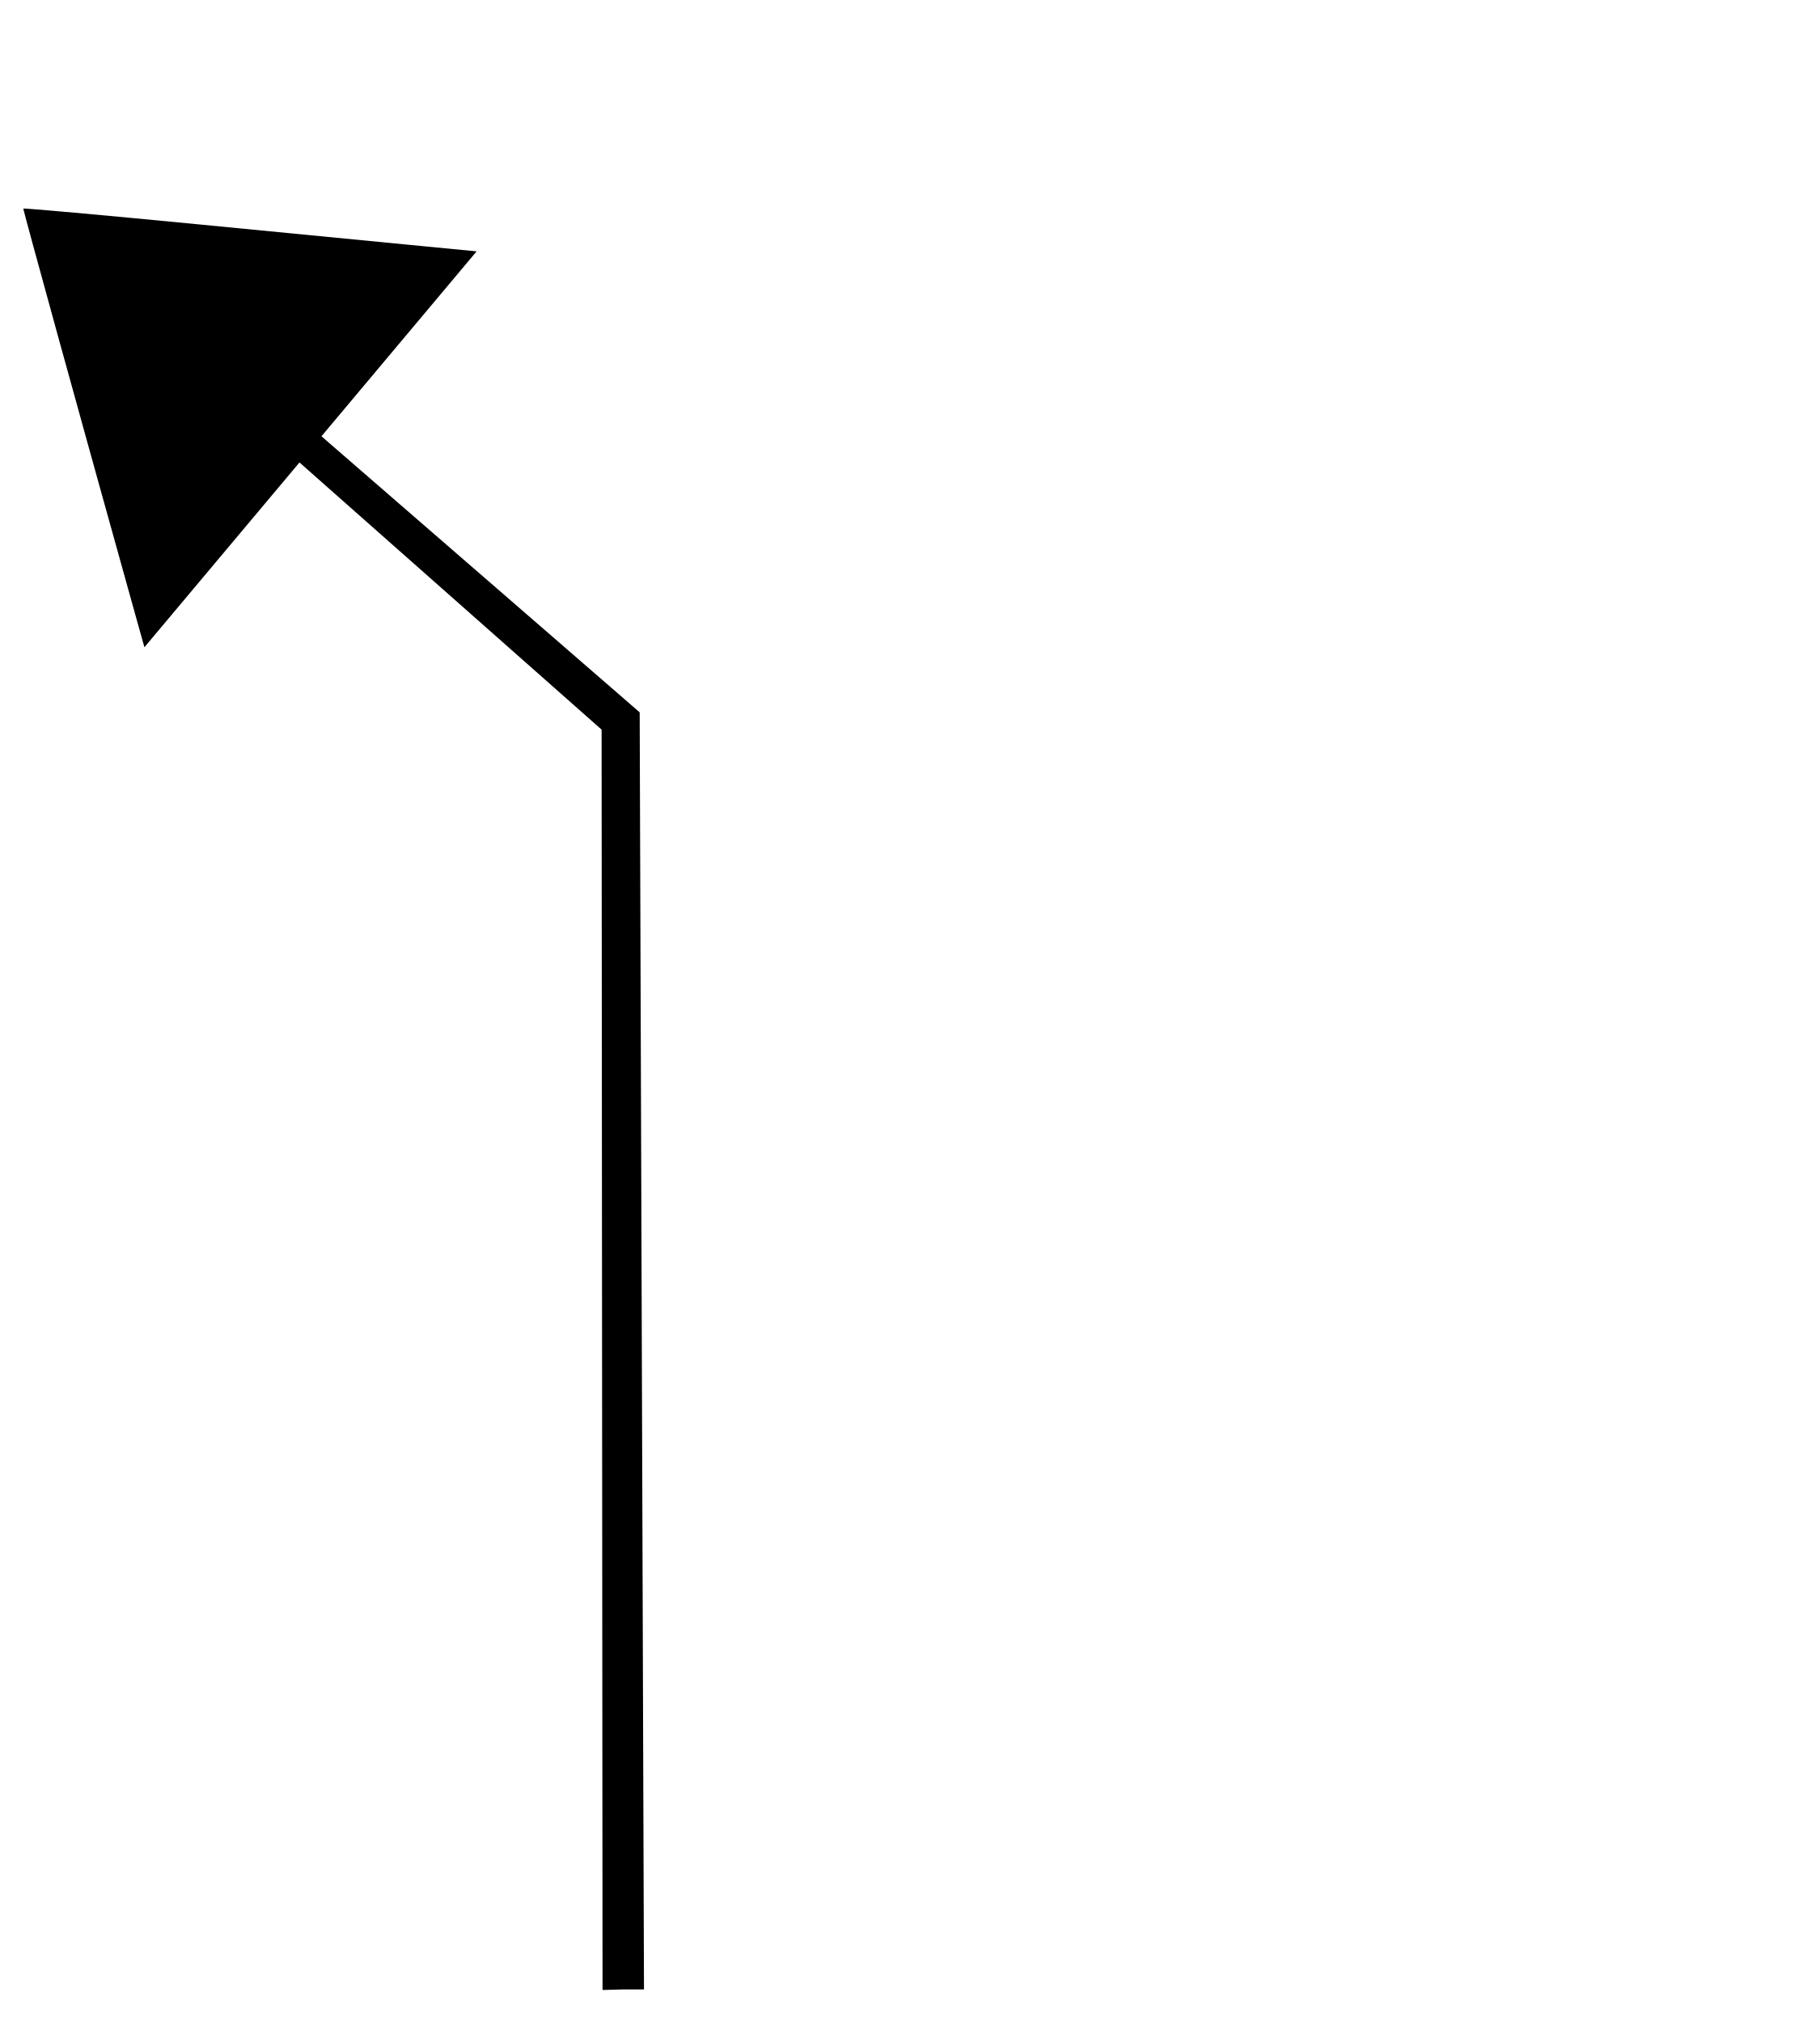
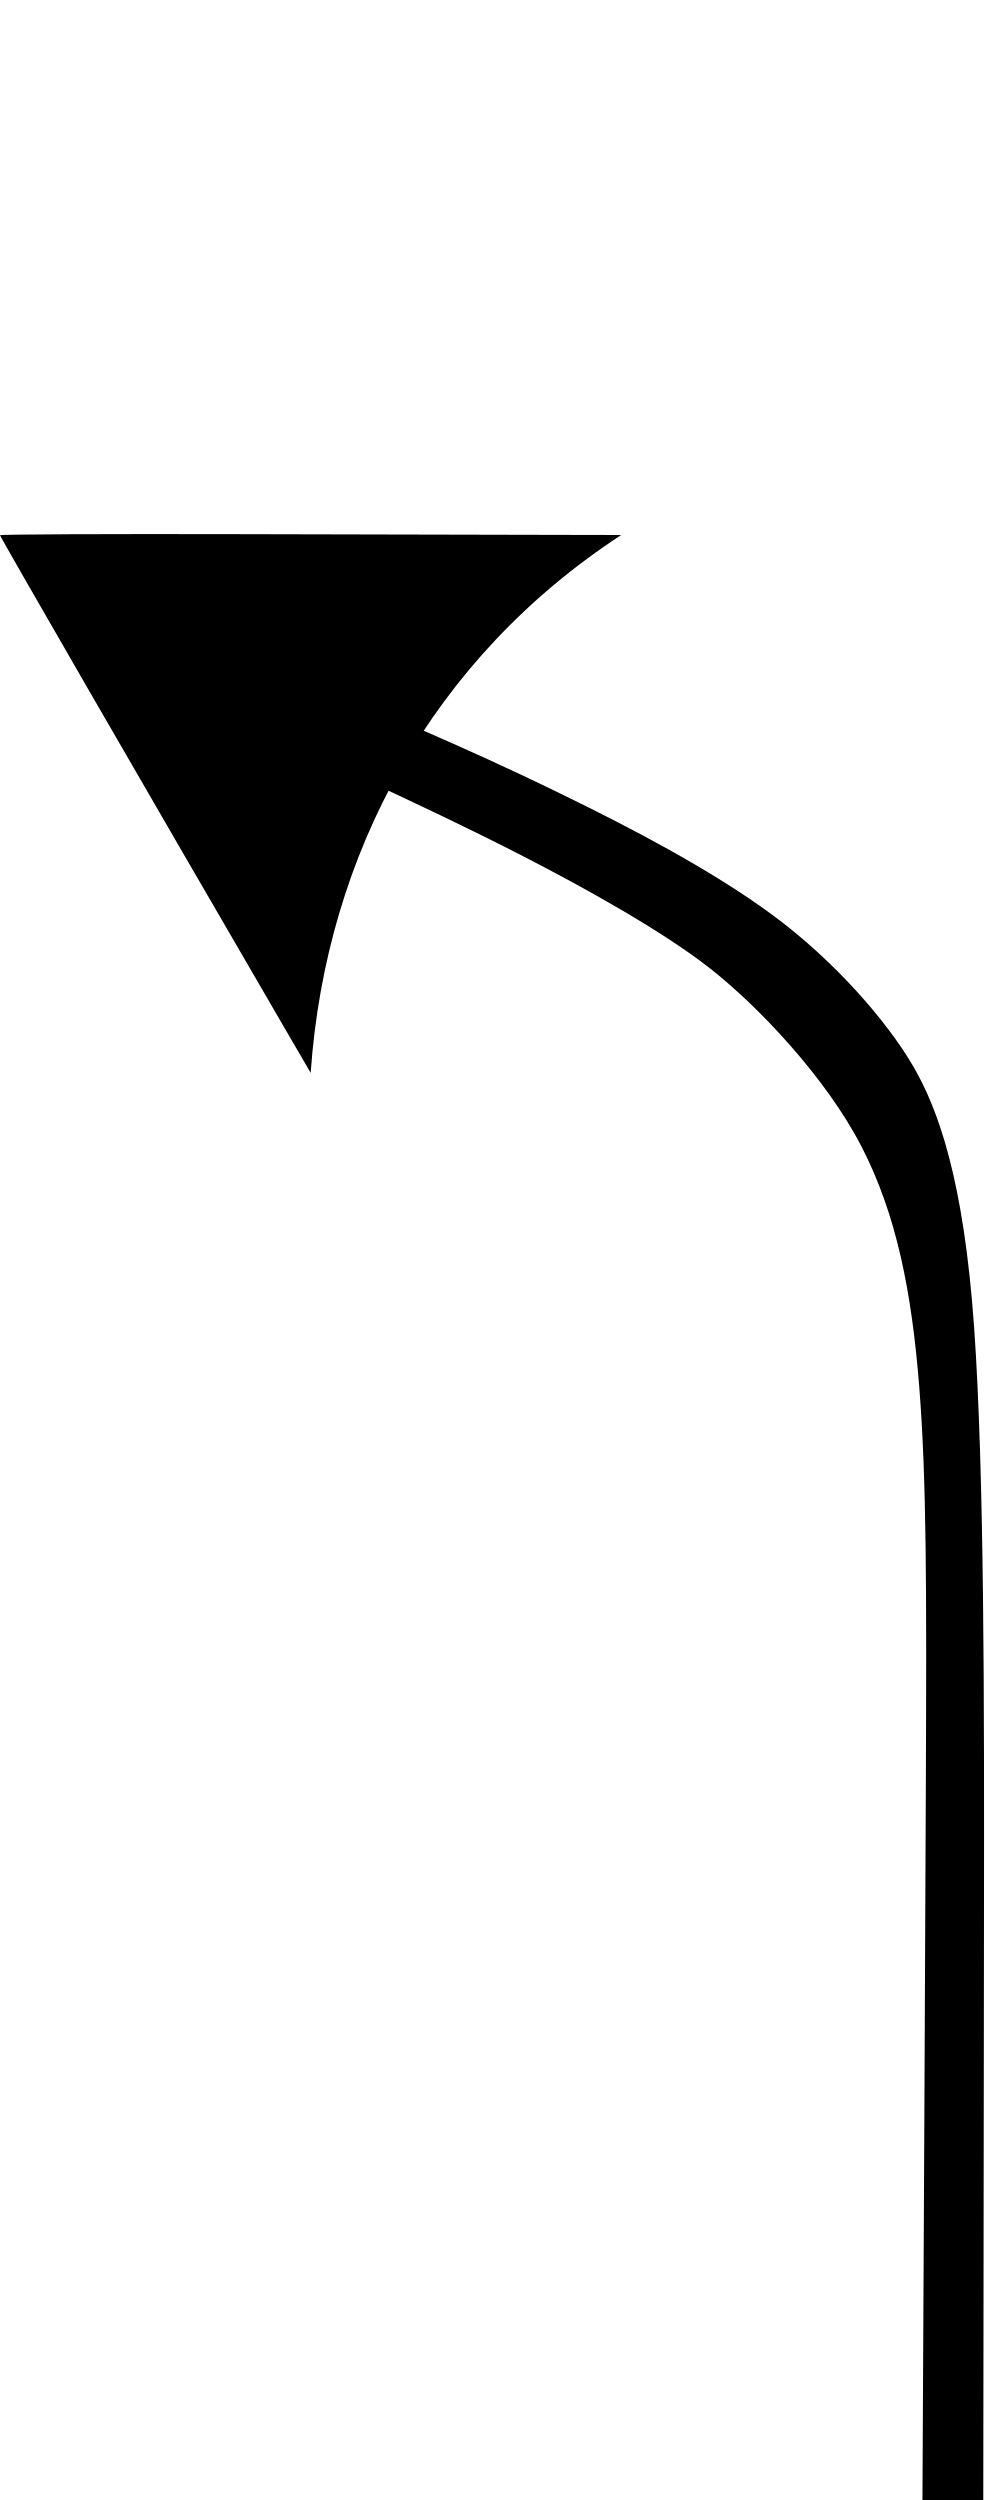
- <svg xmlns="http://www.w3.org/2000/svg" width="135mm" height="150mm" viewBox="0 0 135 150" version="1.1" id="svg8">
-   <defs id="defs2" />
-   <g id="layer1" transform="translate(0,-147)">
-     <g id="g3780" transform="translate(-4.802937,85.7985)">
-       <path d="m 49.427,115.328 -24.548,-21.71 1.537,-0.327 1.537,-0.327 24.299,21.081 0.319,94.739 -1.537,3.9e-4 -1.537,0.043 z m -34.566,-8.448 c -4.129,-14.79 -8.358,-30.13 -8.327,-30.203 0.021,-0.05 5.861,0.475 12.976,1.167 7.115,0.692 14.672,1.426 16.792,1.631 l 3.855,0.373 -12.321,14.684 -12.321,14.684 z" style="fill:#000000;stroke-width:0.524" id="path3741-4" />
+ <svg xmlns="http://www.w3.org/2000/svg" width="51.058mm" height="129.714mm" viewBox="0 0 51.058 129.714" version="1.1" id="svg8">
+   <defs id="defs2">
+     </defs>
+   <g id="layer1" transform="translate(6.1650532e-7,-167.2858)">
+     <g id="g4765-1" transform="matrix(-1.004096,0,0,1.004096,116.6976,15.65958)">
+       <path id="path4561-7-3" d="m 65.412,280.193 c -0.012,-9.641 -0.024,-19.283 -0.037,-30.135 -0.012,-10.853 -0.024,-22.917 0.511,-30.479 0.535,-7.562 1.835,-11.233 3.162,-13.5 1.327,-2.267 4.007,-5.396 7.264,-7.797 3.257,-2.402 7.537,-4.598 10.737,-6.162 3.199,-1.563 5.318,-2.494 7.437,-3.424 0,0 2.709,2.682 2.709,2.682 -2.543,1.186 -5.085,2.373 -8.061,3.903 -2.976,1.531 -7.066,3.781 -9.589,5.757 -2.523,1.977 -5.998,5.654 -7.833,9.201 -1.834,3.548 -2.606,7.577 -2.99,12.414 -0.384,4.837 -0.381,10.48 -0.344,20.204 0.037,9.724 0.107,23.53 0.177,37.336 0,0 -3.144,0 -3.144,0 z" style="fill:#000000;stroke:none;stroke-width:0.265px;stroke-linecap:butt;stroke-linejoin:miter;stroke-opacity:1" />
+       <path id="path3737-53-2-6" d="m 101.328,204.454 c 7.341,-12.625 14.905,-25.724 14.893,-25.79 -0.008,-0.046 -5.577,-0.07 -12.375,-0.054 -6.798,0.016 -14.018,0.033 -16.043,0.036 l -3.682,0.007 c 9.7,6.34 15.252,16.401 16.047,27.795 z" style="stroke-width:0.12" />
    </g>
  </g>
</svg>
